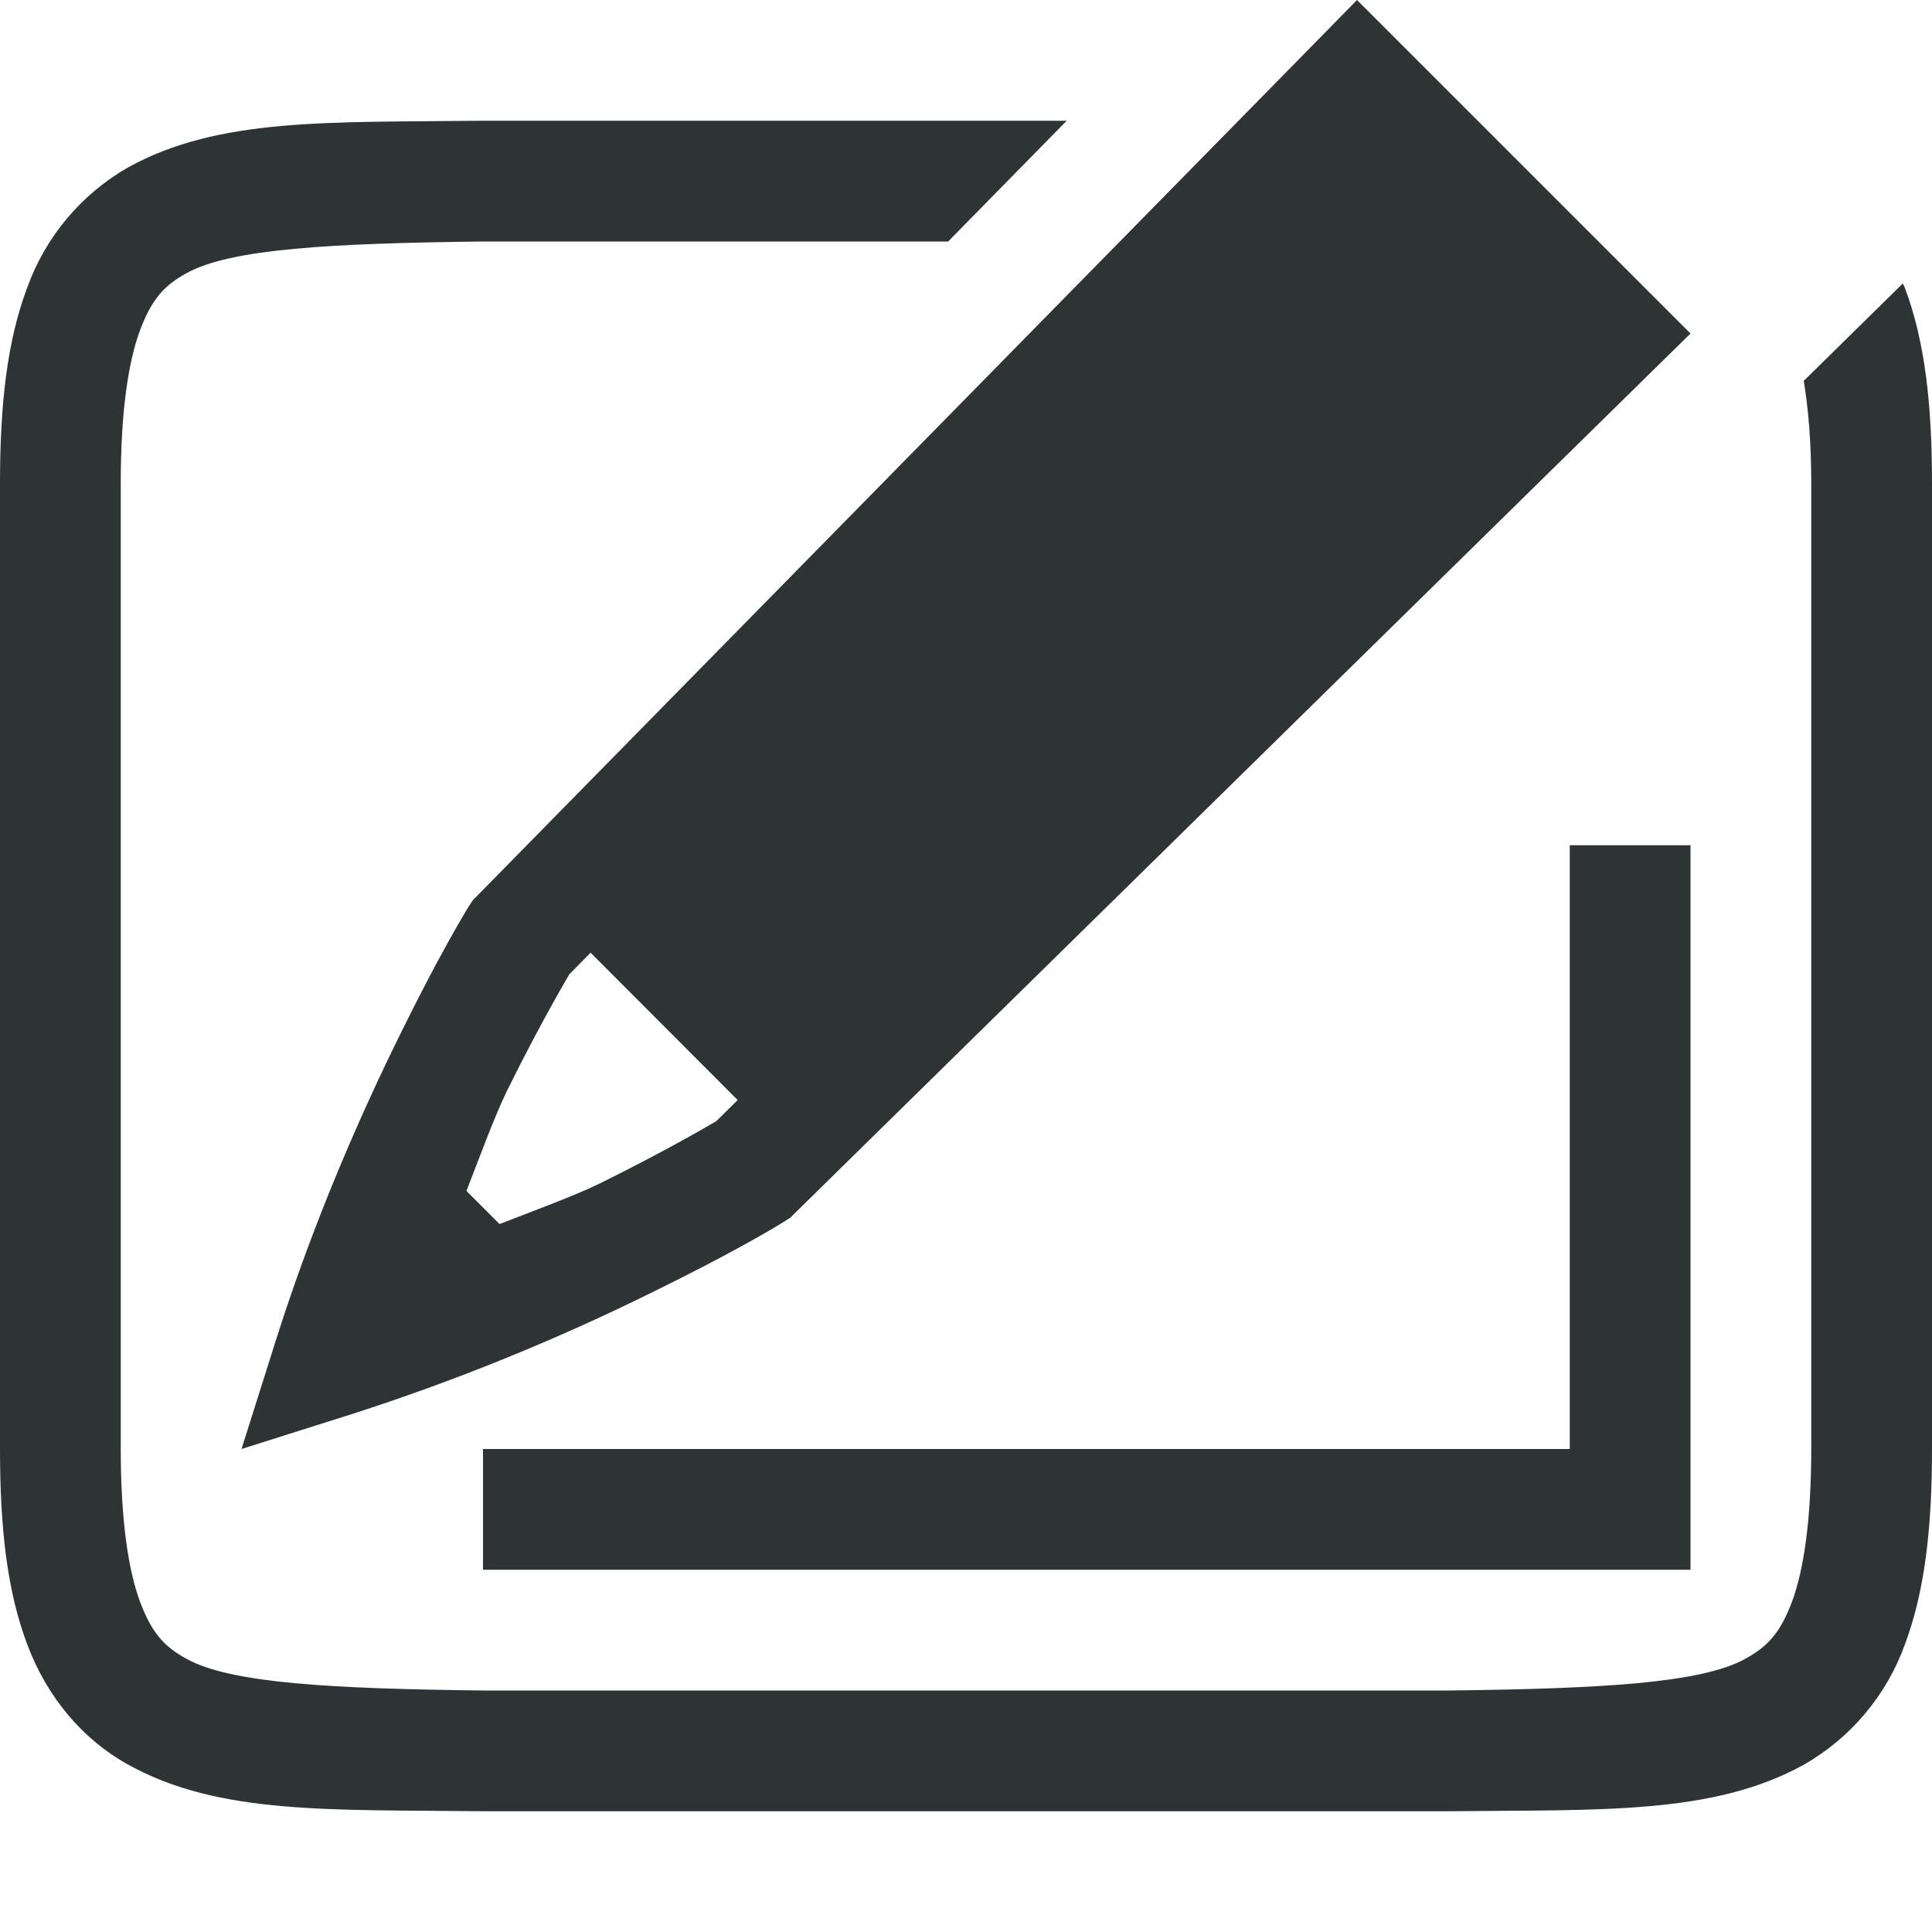
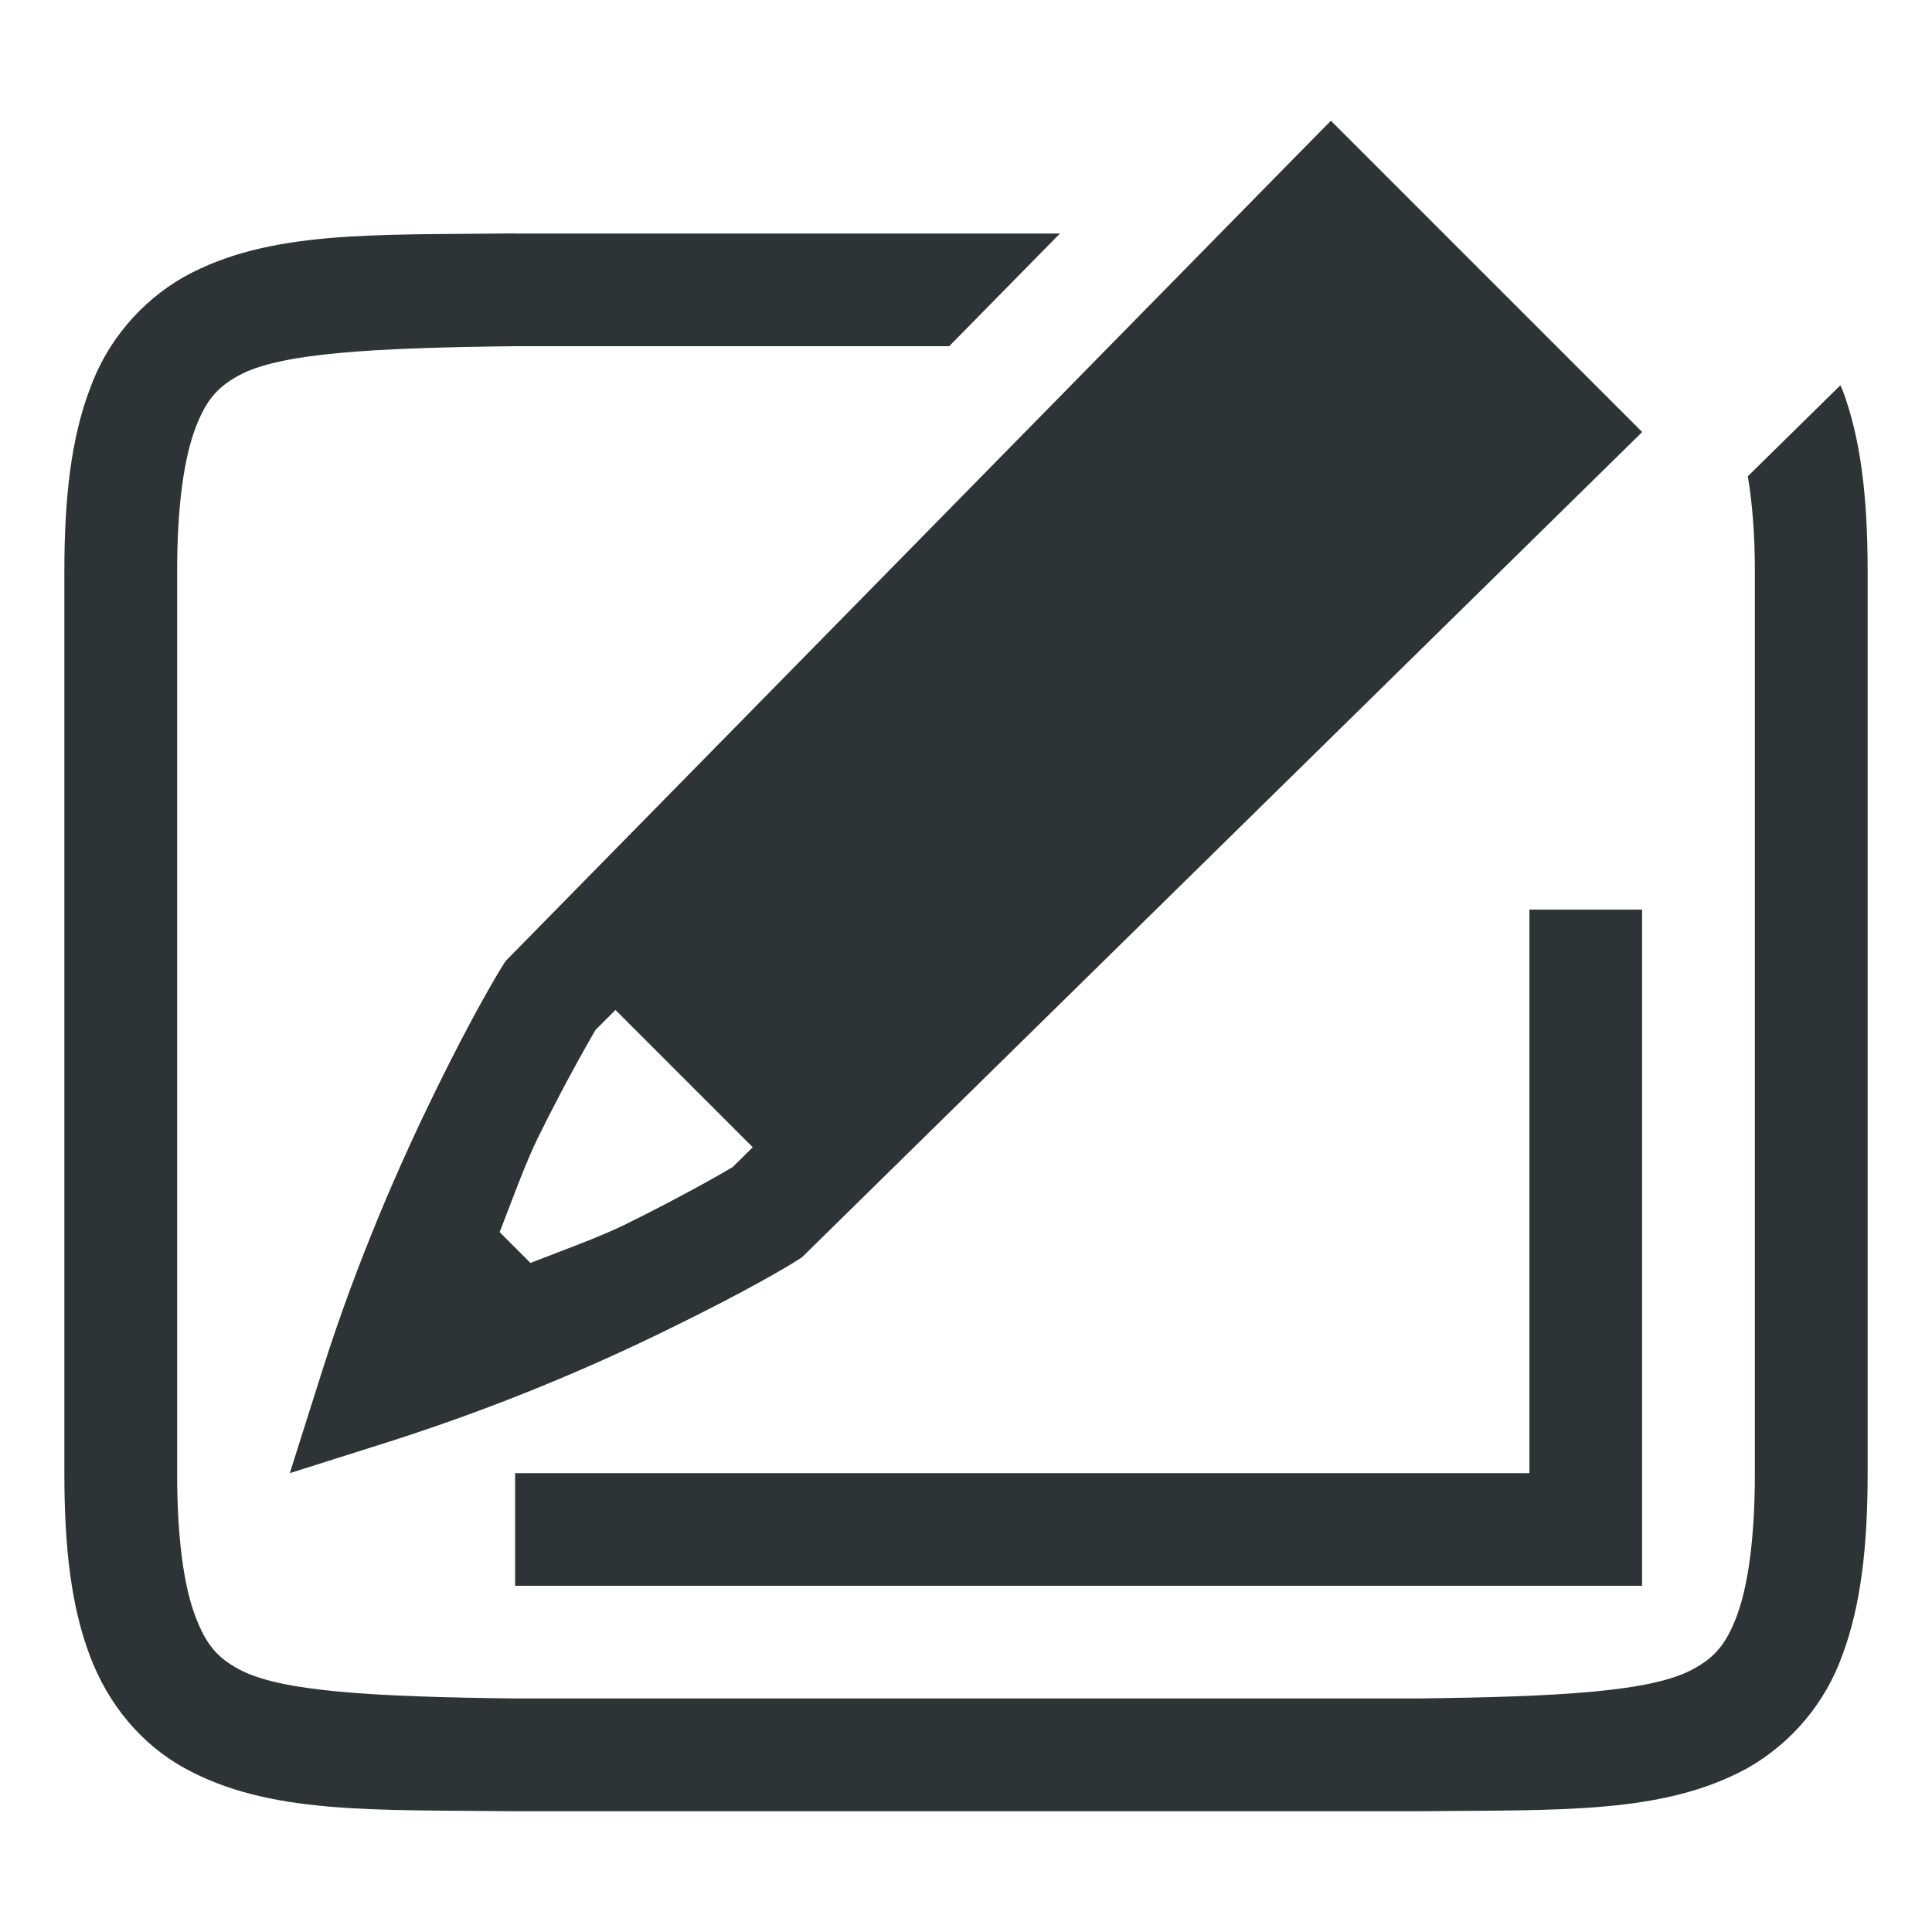
- <svg xmlns="http://www.w3.org/2000/svg" height="16px" viewBox="0 0 16 16" width="16px">
-   <path d="M3.994 1c-1.258.015-2.179-.03-2.931.385a1.88 1.88 0 0 0-.838.998C.06 2.822 0 3.343 0 4v8c0 .658.06 1.179.225 1.617.164.439.461.79.838.998.752.416 1.673.37 2.931.385H12.006c1.258-.014 2.179.03 2.932-.385a1.88 1.88 0 0 0 .838-.998c.164-.438.224-.96.224-1.617V4c0-.658-.06-1.178-.225-1.617-.005-.013-.012-.023-.017-.035l-.82.806c.037.23.062.499.062.846v8c0 .592-.063 1.006-.16 1.266-.098.26-.203.371-.387.472-.366.202-1.194.247-2.453.262H4c-1.259-.015-2.09-.06-2.455-.262-.183-.1-.287-.212-.385-.472C1.063 13.006 1 12.592 1 12V4c0-.592.063-1.006.16-1.266.098-.26.202-.371.385-.472C1.91 2.06 2.74 2.015 4 2h3.852l.982-1H3.998z" fill="#2e3436" />
-   <path d="M11.238 0l-.353.36-6.969 7.095-.03.045c-.061.099-.27.45-.583 1.088-.314.638-.7 1.51-1.012 2.492L2 12l.92-.291a18.163 18.163 0 0 0 2.492-1.012c.638-.313.987-.52 1.088-.584l.045-.029L14 2.762zM4.891 7.89l1.218 1.22-.177.175c.007-.005-.379.227-.961.514-.214.105-.536.222-.834.338l-.274-.274c.116-.298.233-.62.338-.834.287-.582.518-.966.514-.96zM4 12v1h10V7h-1v5z" fill="#2e3436" />
+ <svg xmlns="http://www.w3.org/2000/svg" height="16" viewBox="0 0 16 16" width="16">
+   <path d="m11.022 1-.33.335-6.504 6.623-.027.042c-.057.092-.253.42-.545 1.015-.293.595-.653 1.41-.944 2.326l-.272.859.859-.272a16.952 16.952 0 0 0 2.326-.944c.595-.292.921-.485 1.015-.545l.042-.027 6.958-6.834zm-6.761.933c-1.174.014-2.034-.028-2.736.359a1.755 1.755 0 0 0 -.782.932c-.154.41-.21.896-.21 1.509v7.467c0 .614.056 1.101.21 1.509.153.41.43.737.782.932.702.388 1.562.345 2.736.359h7.478c1.174-.013 2.033.028 2.736-.359a1.755 1.755 0 0 0 .782-.932c.153-.409.21-.896.21-1.509v-7.467c0-.614-.056-1.1-.21-1.509-.005-.012-.012-.022-.016-.033l-.766.753c.035.215.058.465.058.789v7.467c0 .553-.059.939-.149 1.181-.091.243-.189.347-.361.441-.342.189-1.115.23-2.29.244h-7.467c-1.175-.014-1.951-.056-2.291-.244-.171-.093-.268-.198-.359-.441-.091-.243-.149-.629-.149-1.181v-7.467c0-.553.059-.939.149-1.181.091-.243.188-.347.359-.441.341-.189 1.115-.23 2.291-.244h3.595l.917-.933h-4.514zm8.405 5.6v4.667h-8.4v.933h9.333v-5.6zm-7.569.831 1.137 1.137-.166.164c-.002.001-.36.215-.897.479-.2.098-.5.207-.778.315l-.255-.255c.108-.278.217-.579.315-.778.264-.536.478-.893.479-.897z" fill="#2e3436" stroke-width=".933" />
</svg>
